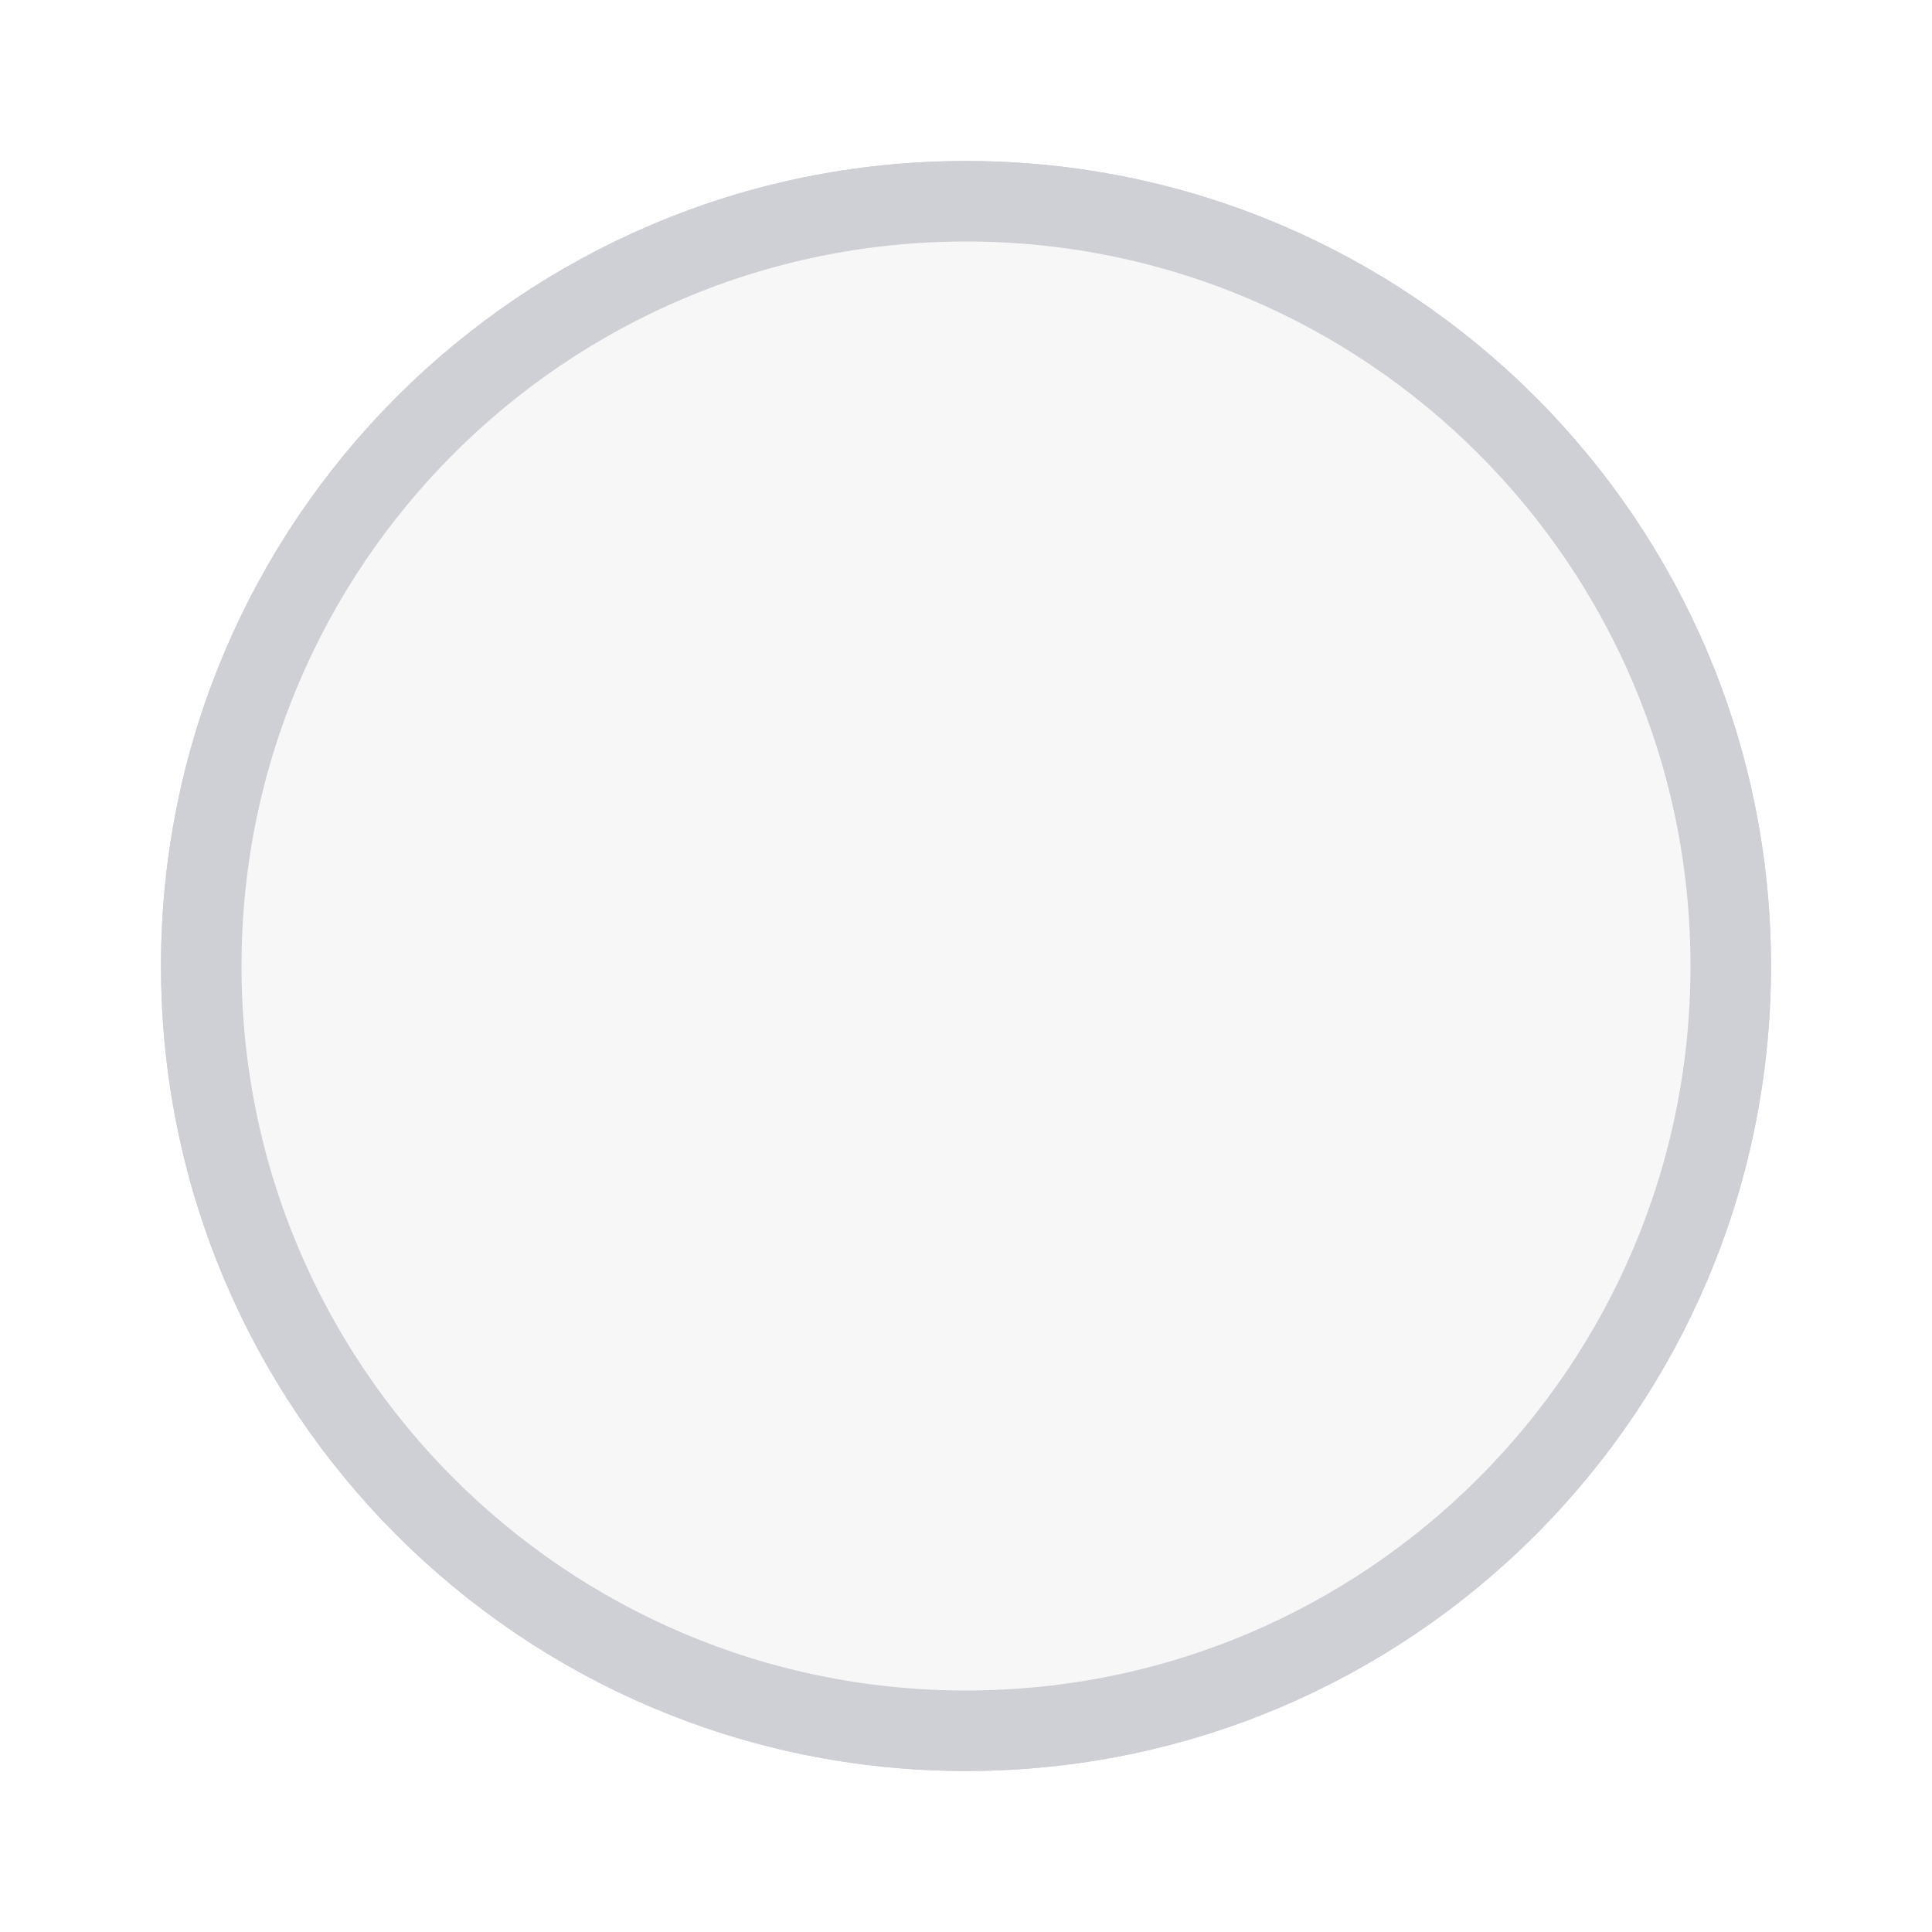
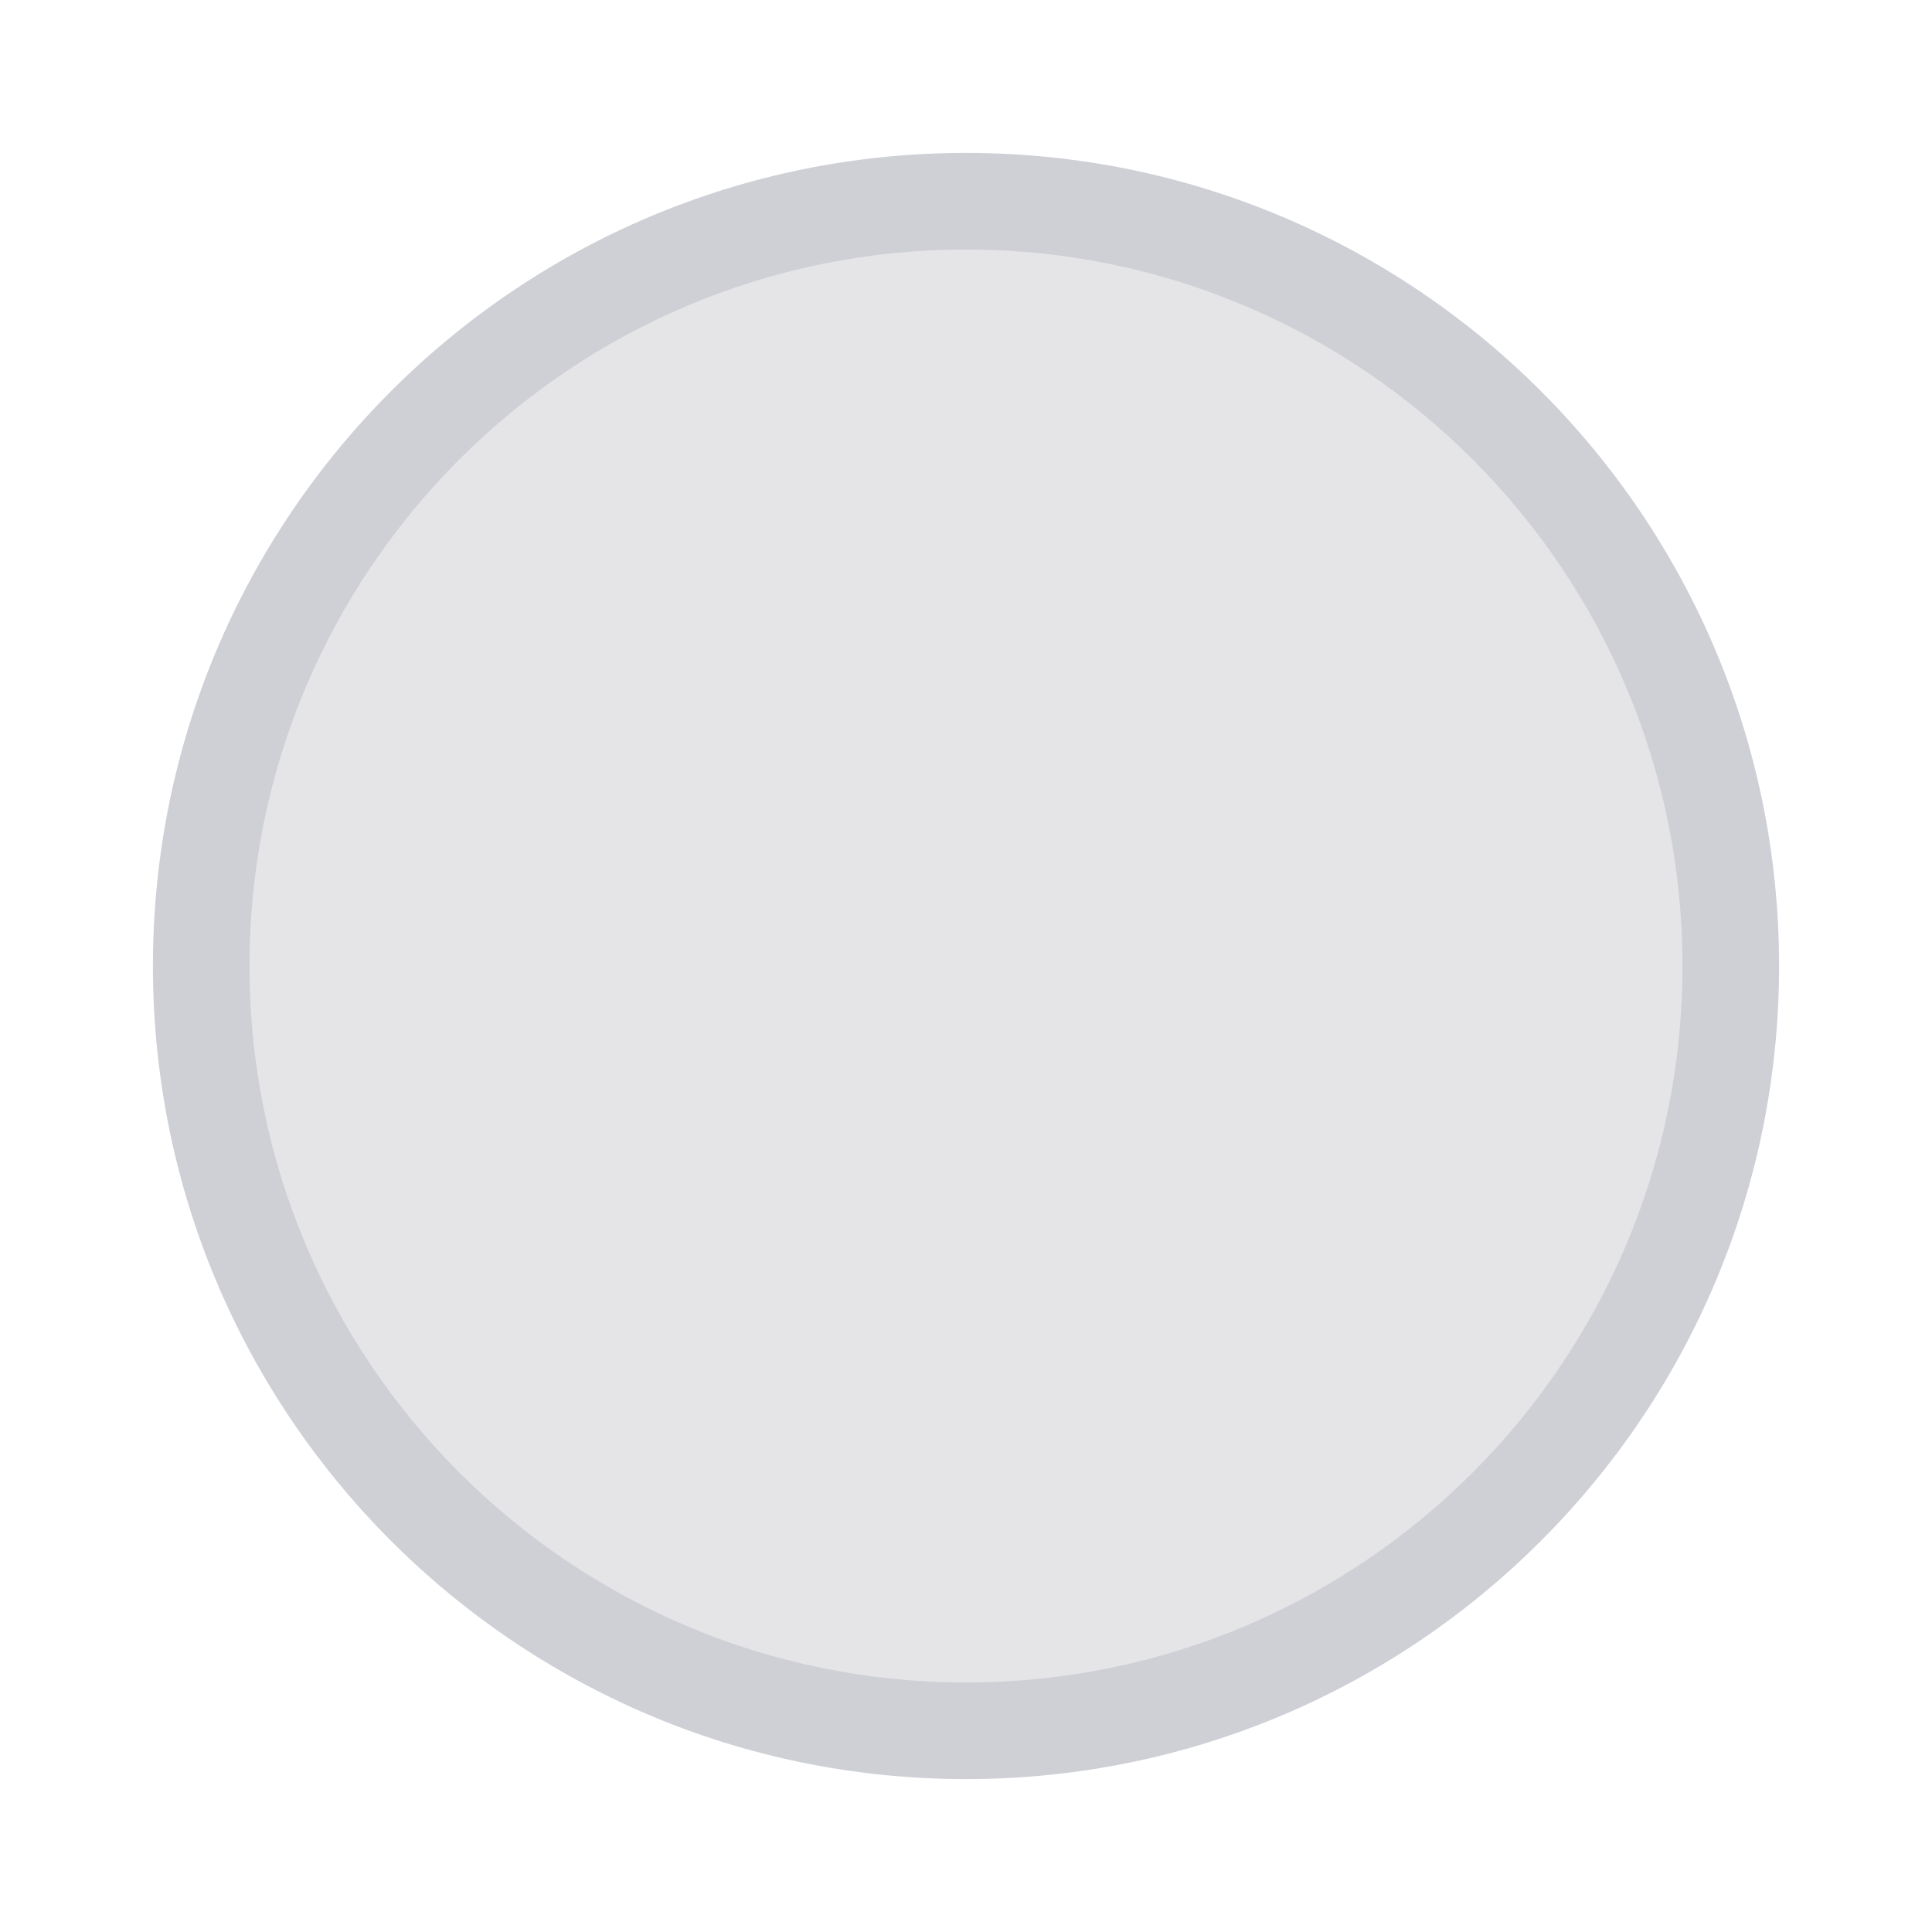
- <svg xmlns="http://www.w3.org/2000/svg" width="24" height="24" viewBox="0 0 24 24" fill="none">
-   <path d="M21.5 12C21.5 17.247 17.247 21.5 12 21.5C6.753 21.5 2.5 17.247 2.5 12C2.5 6.753 6.753 2.5 12 2.5C17.247 2.5 21.5 6.753 21.5 12Z" fill="#F7F7F7" stroke="#CED0D6" />
-   <path d="M12 21.5C17.247 21.5 21.5 17.247 21.5 12C21.5 6.753 17.247 2.5 12 2.5C6.753 2.5 2.5 6.753 2.5 12C2.5 17.247 6.753 21.5 12 21.5Z" fill="#F7F7F7" stroke="#CED0D6" />
+ <svg xmlns="http://www.w3.org/2000/svg" width="24" height="24" viewBox="0 0 20 20" fill="none">
+   <path d="M10 17.917C14.372 17.917 17.917 14.372 17.917 10C17.917 5.628 14.372 2.083 10 2.083C5.628 2.083 2.083 5.628 2.083 10C2.083 14.372 5.628 17.917 10 17.917Z" fill="#E5E5E8" />
+   <path fill-rule="evenodd" clip-rule="evenodd" d="M10 2.583C5.904 2.583 2.583 5.904 2.583 10C2.583 14.096 5.904 17.417 10 17.417C14.096 17.417 17.417 14.096 17.417 10C17.417 5.904 14.096 2.583 10 2.583ZM1.583 10C1.583 5.352 5.352 1.583 10 1.583C14.648 1.583 18.417 5.352 18.417 10C18.417 14.648 14.648 18.417 10 18.417C5.352 18.417 1.583 14.648 1.583 10Z" fill="#CED0D6" />
</svg>
